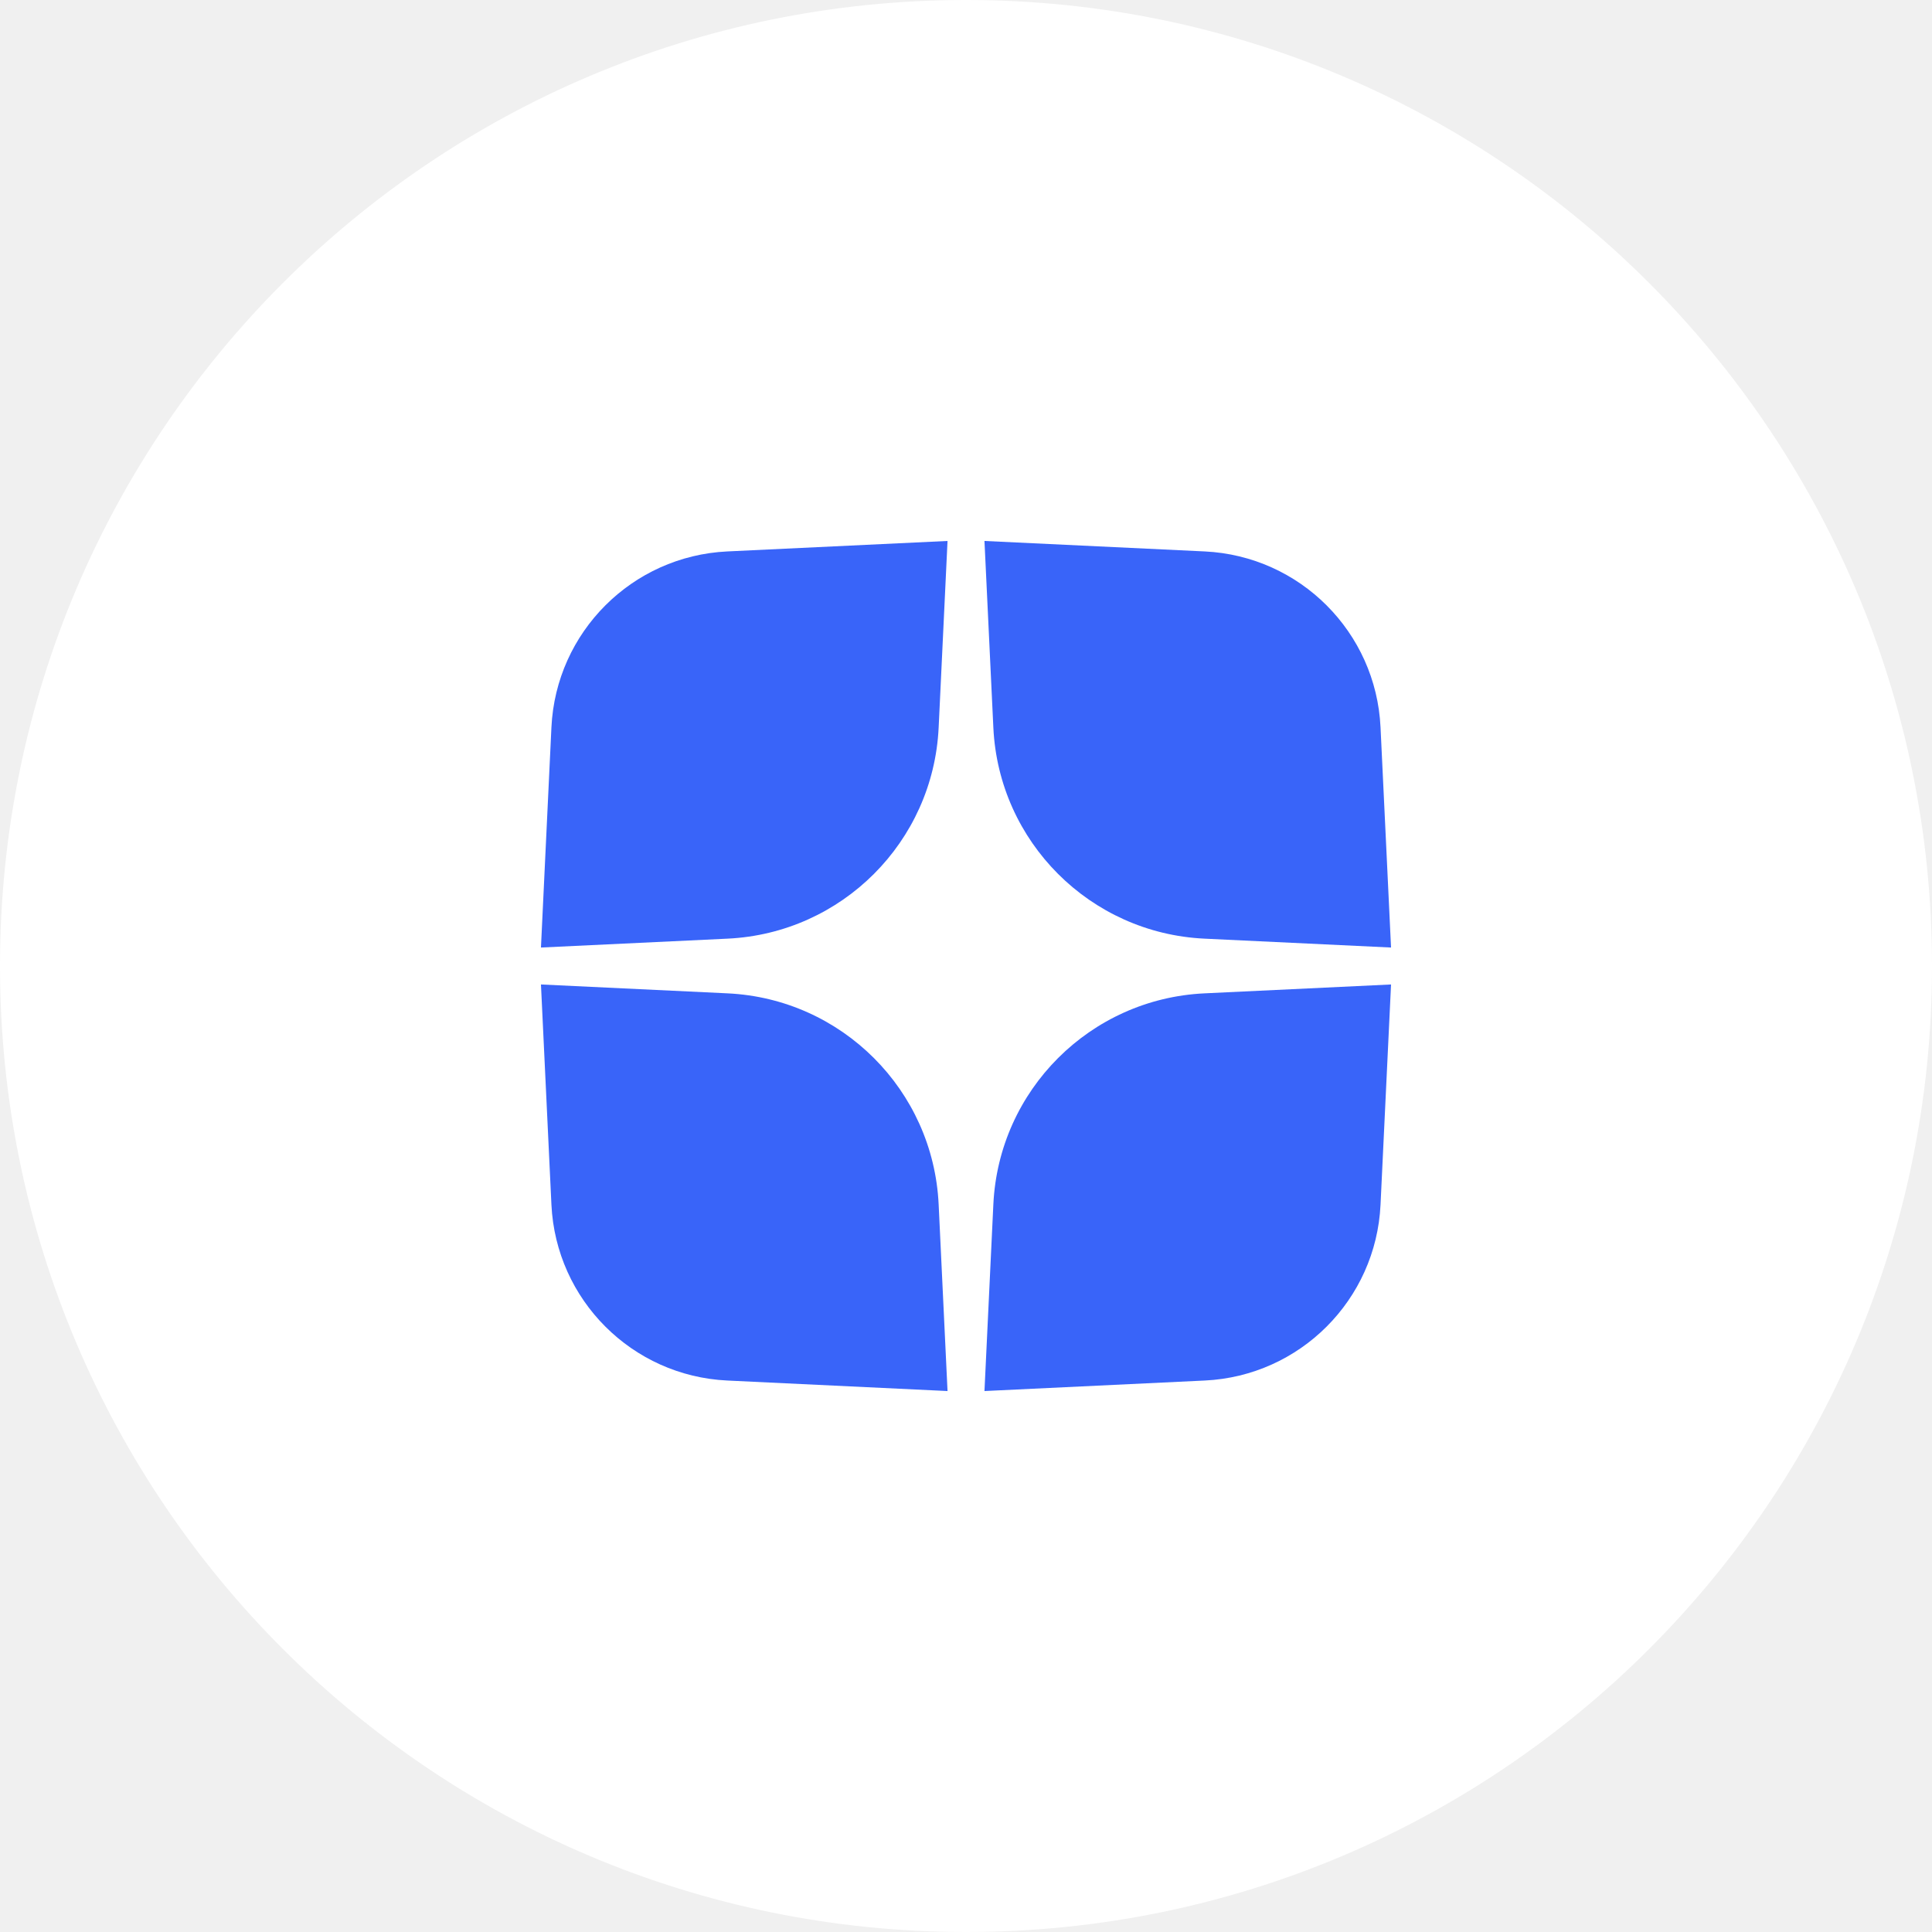
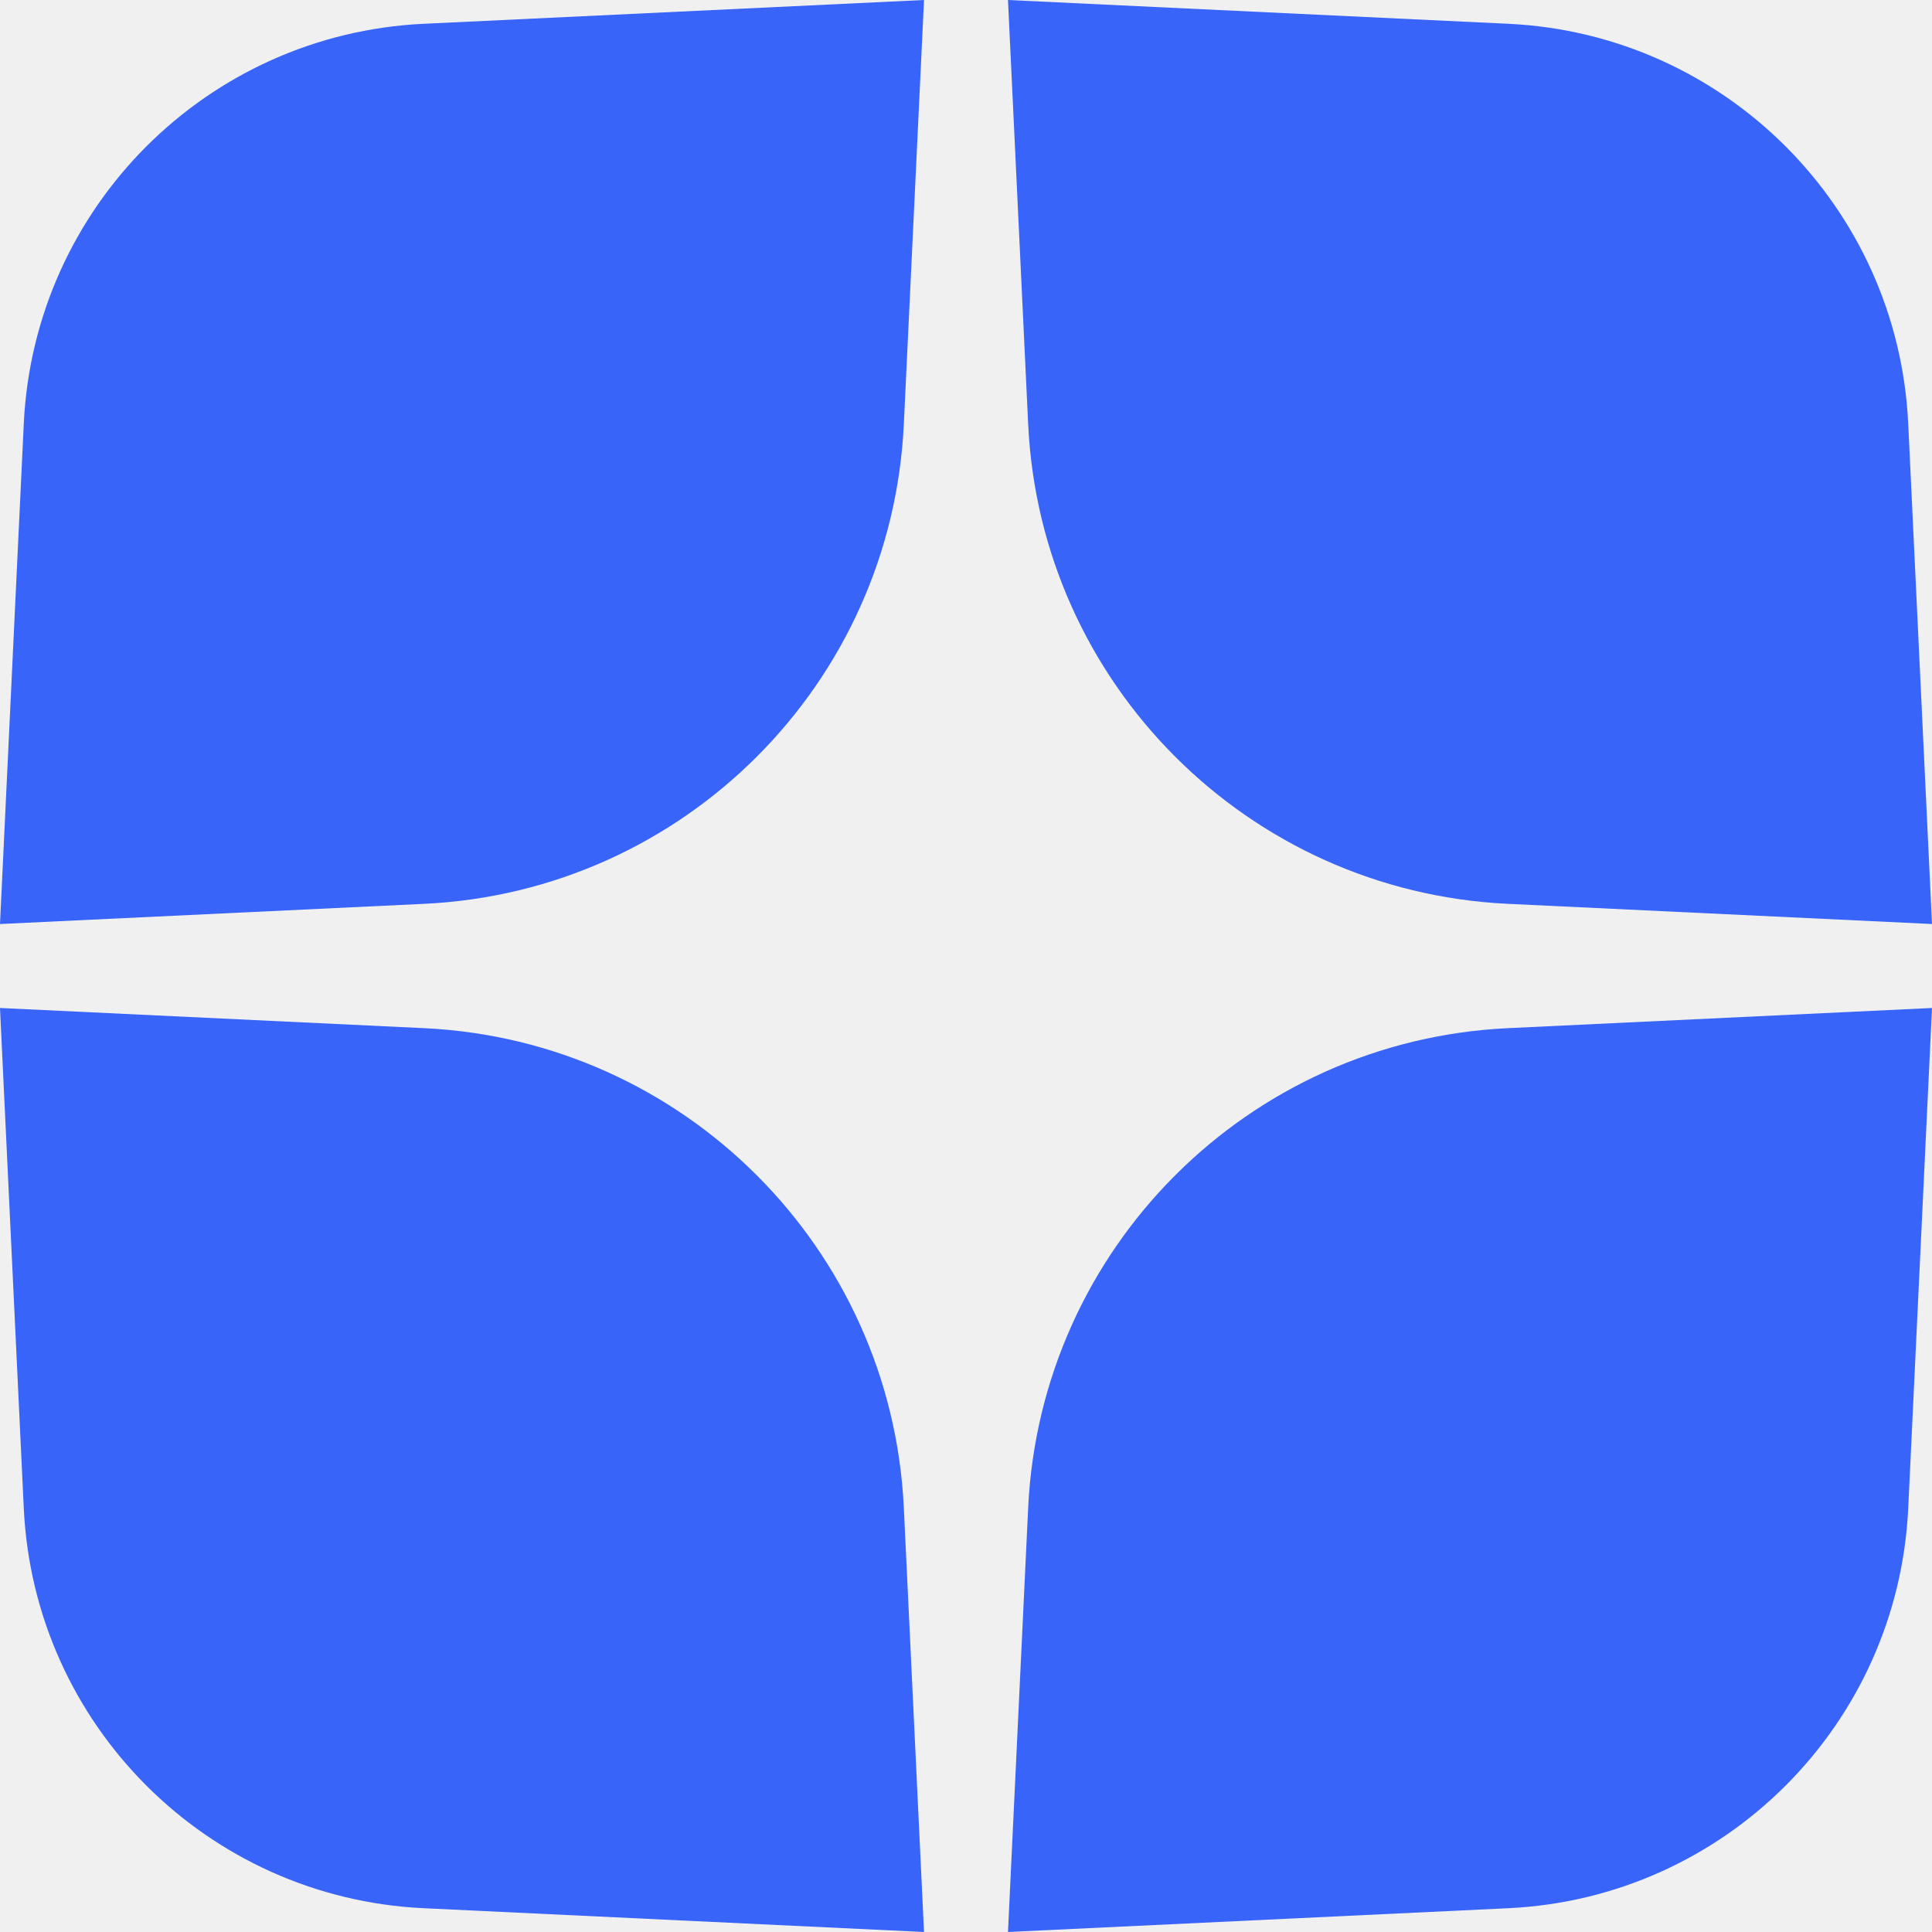
- <svg xmlns="http://www.w3.org/2000/svg" width="50" height="50" viewBox="0 0 50 50" fill="none">
-   <rect width="50" height="50" rx="25" fill="white" />
-   <path d="M14.271 18.821C14.389 16.359 16.359 14.389 18.821 14.271L24.522 14L24.292 18.832C24.151 21.787 21.787 24.151 18.832 24.292L14 24.522L14.271 18.821Z" fill="#3964F9" />
-   <path d="M14.271 31.179C14.389 33.641 16.359 35.611 18.821 35.728L24.522 36L24.292 31.168C24.151 28.213 21.787 25.849 18.832 25.708L14 25.478L14.271 31.179Z" fill="#3964F9" />
-   <path d="M35.728 18.821C35.611 16.359 33.641 14.389 31.179 14.271L25.478 14L25.708 18.832C25.849 21.787 28.213 24.151 31.168 24.292L36 24.522L35.728 18.821Z" fill="#3964F9" />
-   <path d="M35.728 31.179C35.611 33.641 33.641 35.611 31.179 35.728L25.478 36L25.708 31.168C25.849 28.213 28.213 25.849 31.168 25.708L36 25.478L35.728 31.179Z" fill="#3964F9" />
+ <svg xmlns="http://www.w3.org/2000/svg" width="22" height="22" viewBox="0 0 22 22" fill="none">
+   <path d="M0.271 4.821C0.389 2.359 2.359 0.389 4.821 0.271L10.522 0L10.292 4.832C10.151 7.787 7.787 10.151 4.832 10.292L0 10.522L0.271 4.821Z" fill="#3964F9" />
+   <path d="M0.271 17.179C0.389 19.641 2.359 21.611 4.821 21.729L10.522 22L10.292 17.168C10.151 14.213 7.787 11.849 4.832 11.708L0 11.478L0.271 17.179Z" fill="#3964F9" />
+   <path d="M21.729 4.821C21.611 2.359 19.641 0.389 17.179 0.271L11.478 0L11.708 4.832C11.849 7.787 14.213 10.151 17.168 10.292L22 10.522L21.729 4.821Z" fill="#3964F9" />
+   <path d="M21.729 17.179C21.611 19.641 19.641 21.611 17.179 21.729L11.478 22L11.708 17.168C11.849 14.213 14.213 11.849 17.168 11.708L22 11.478L21.729 17.179Z" fill="#3964F9" />
</svg>
